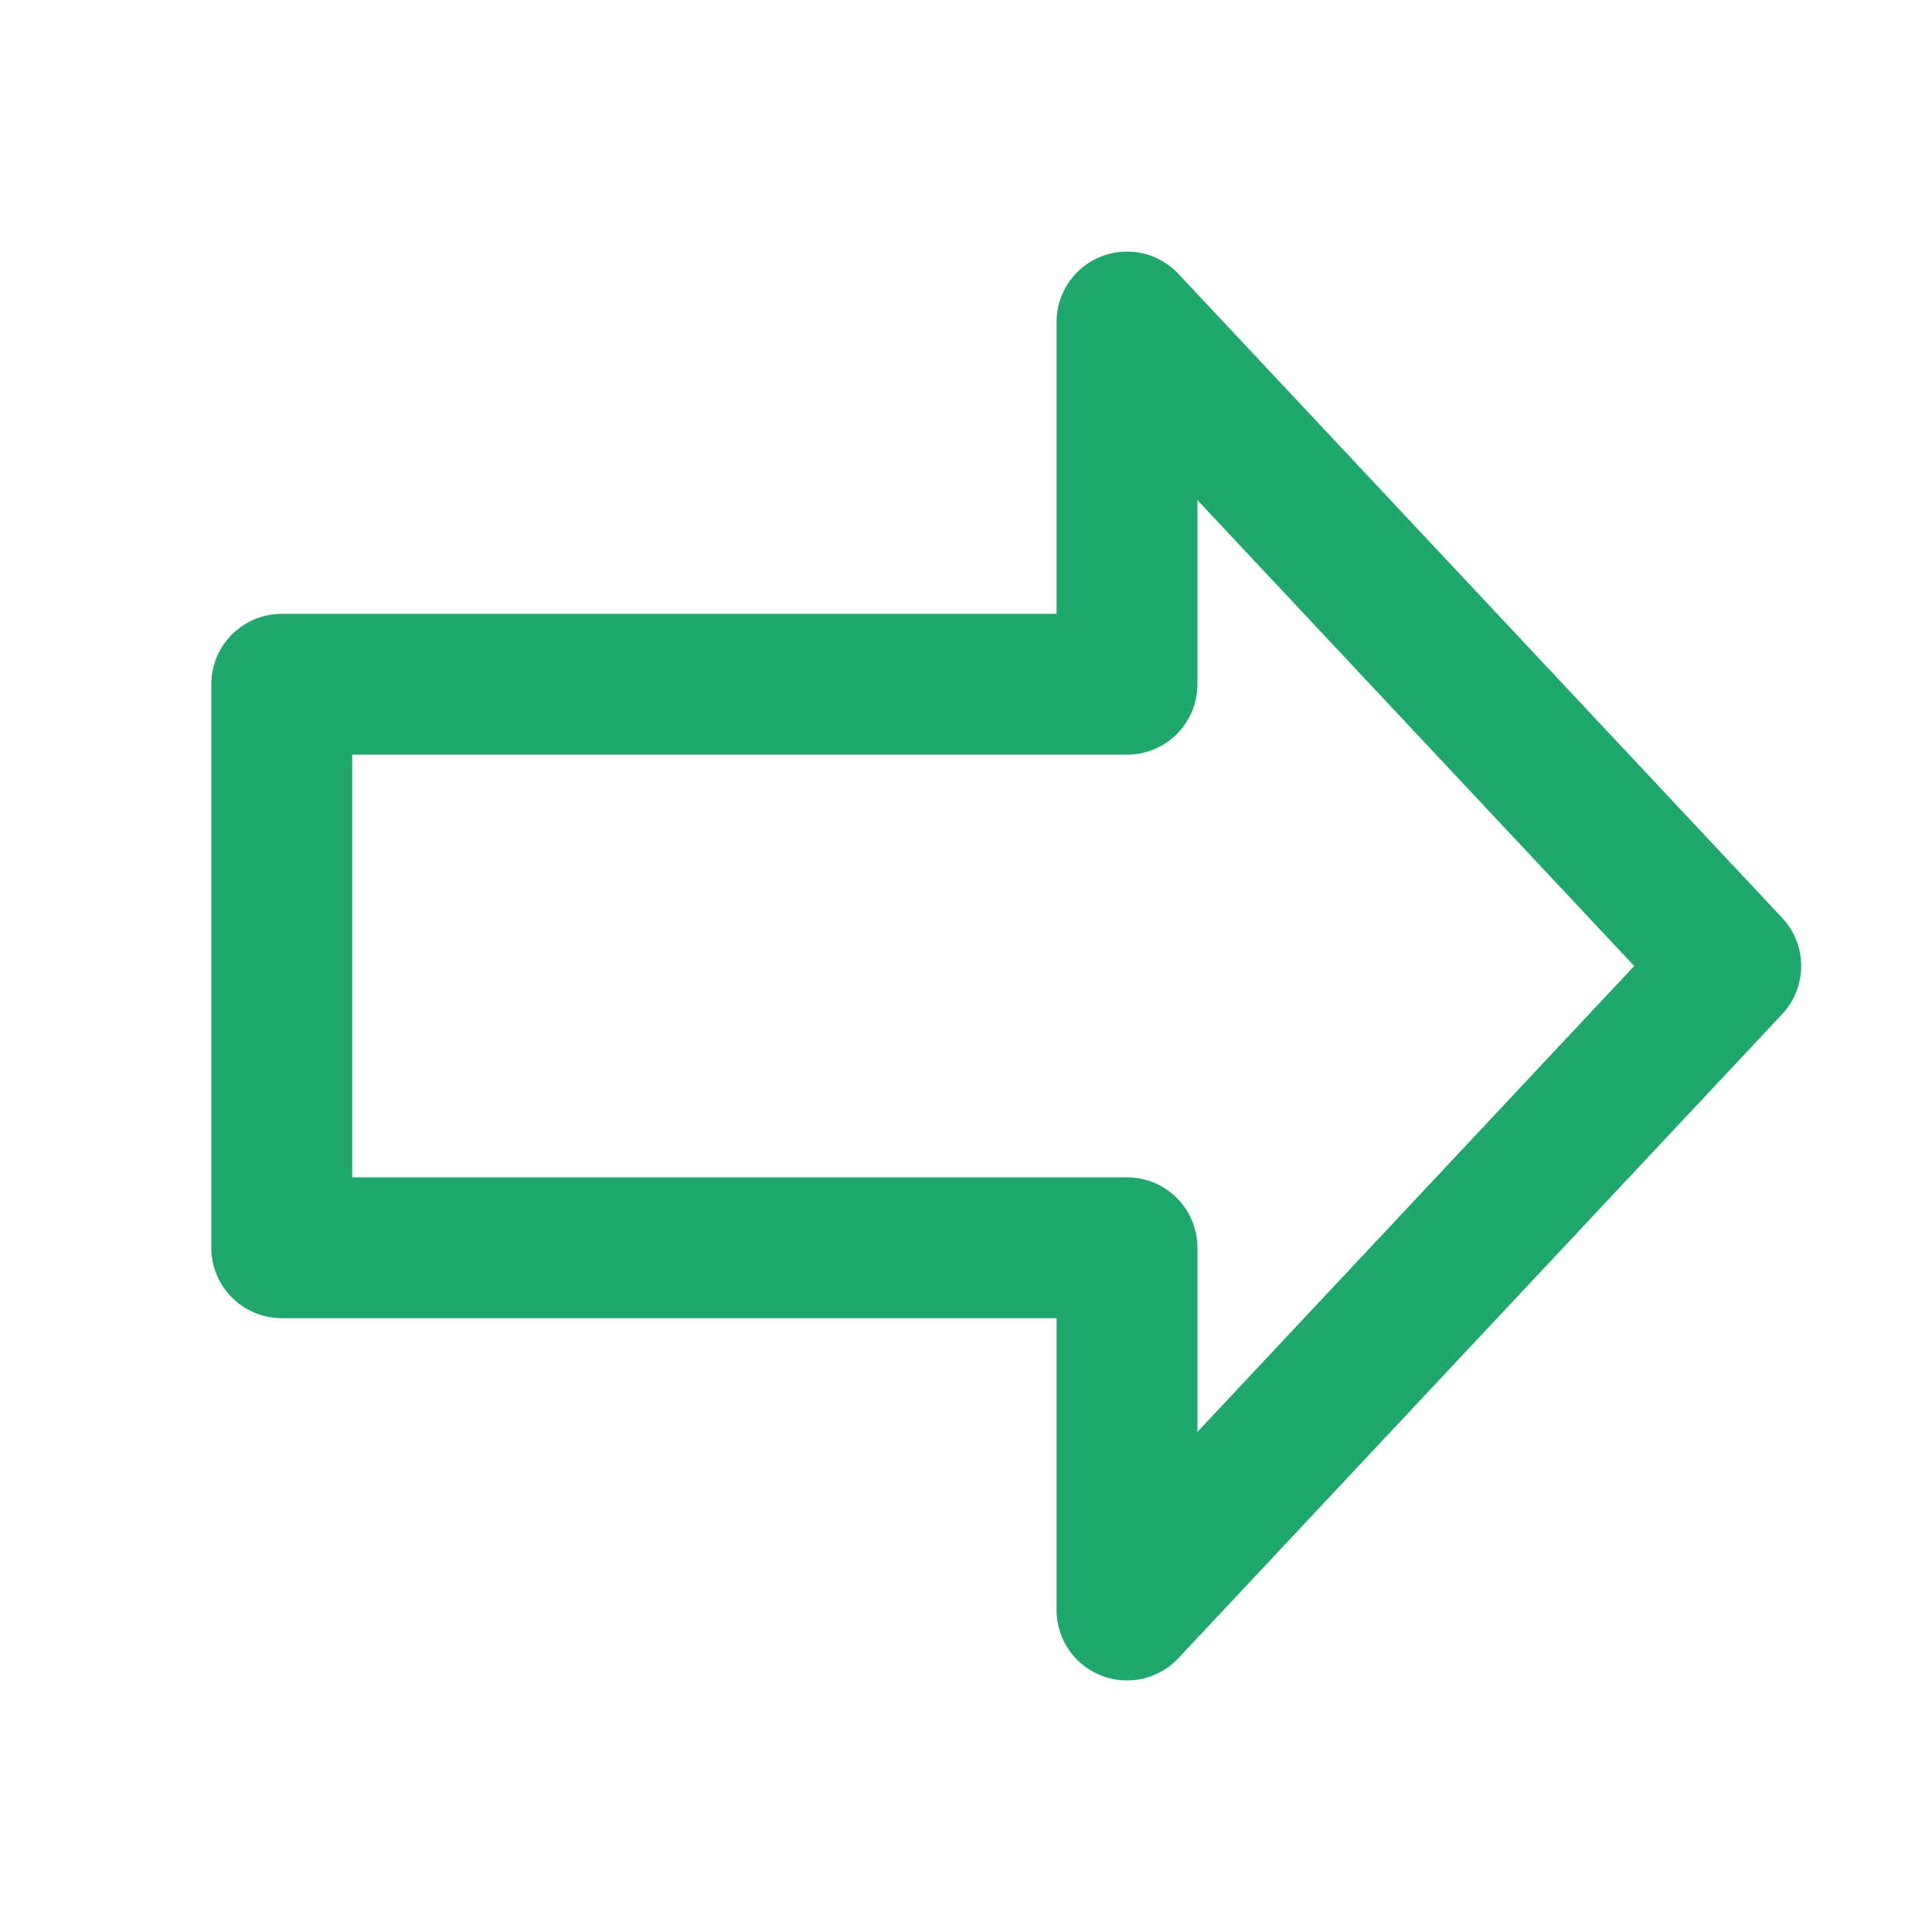
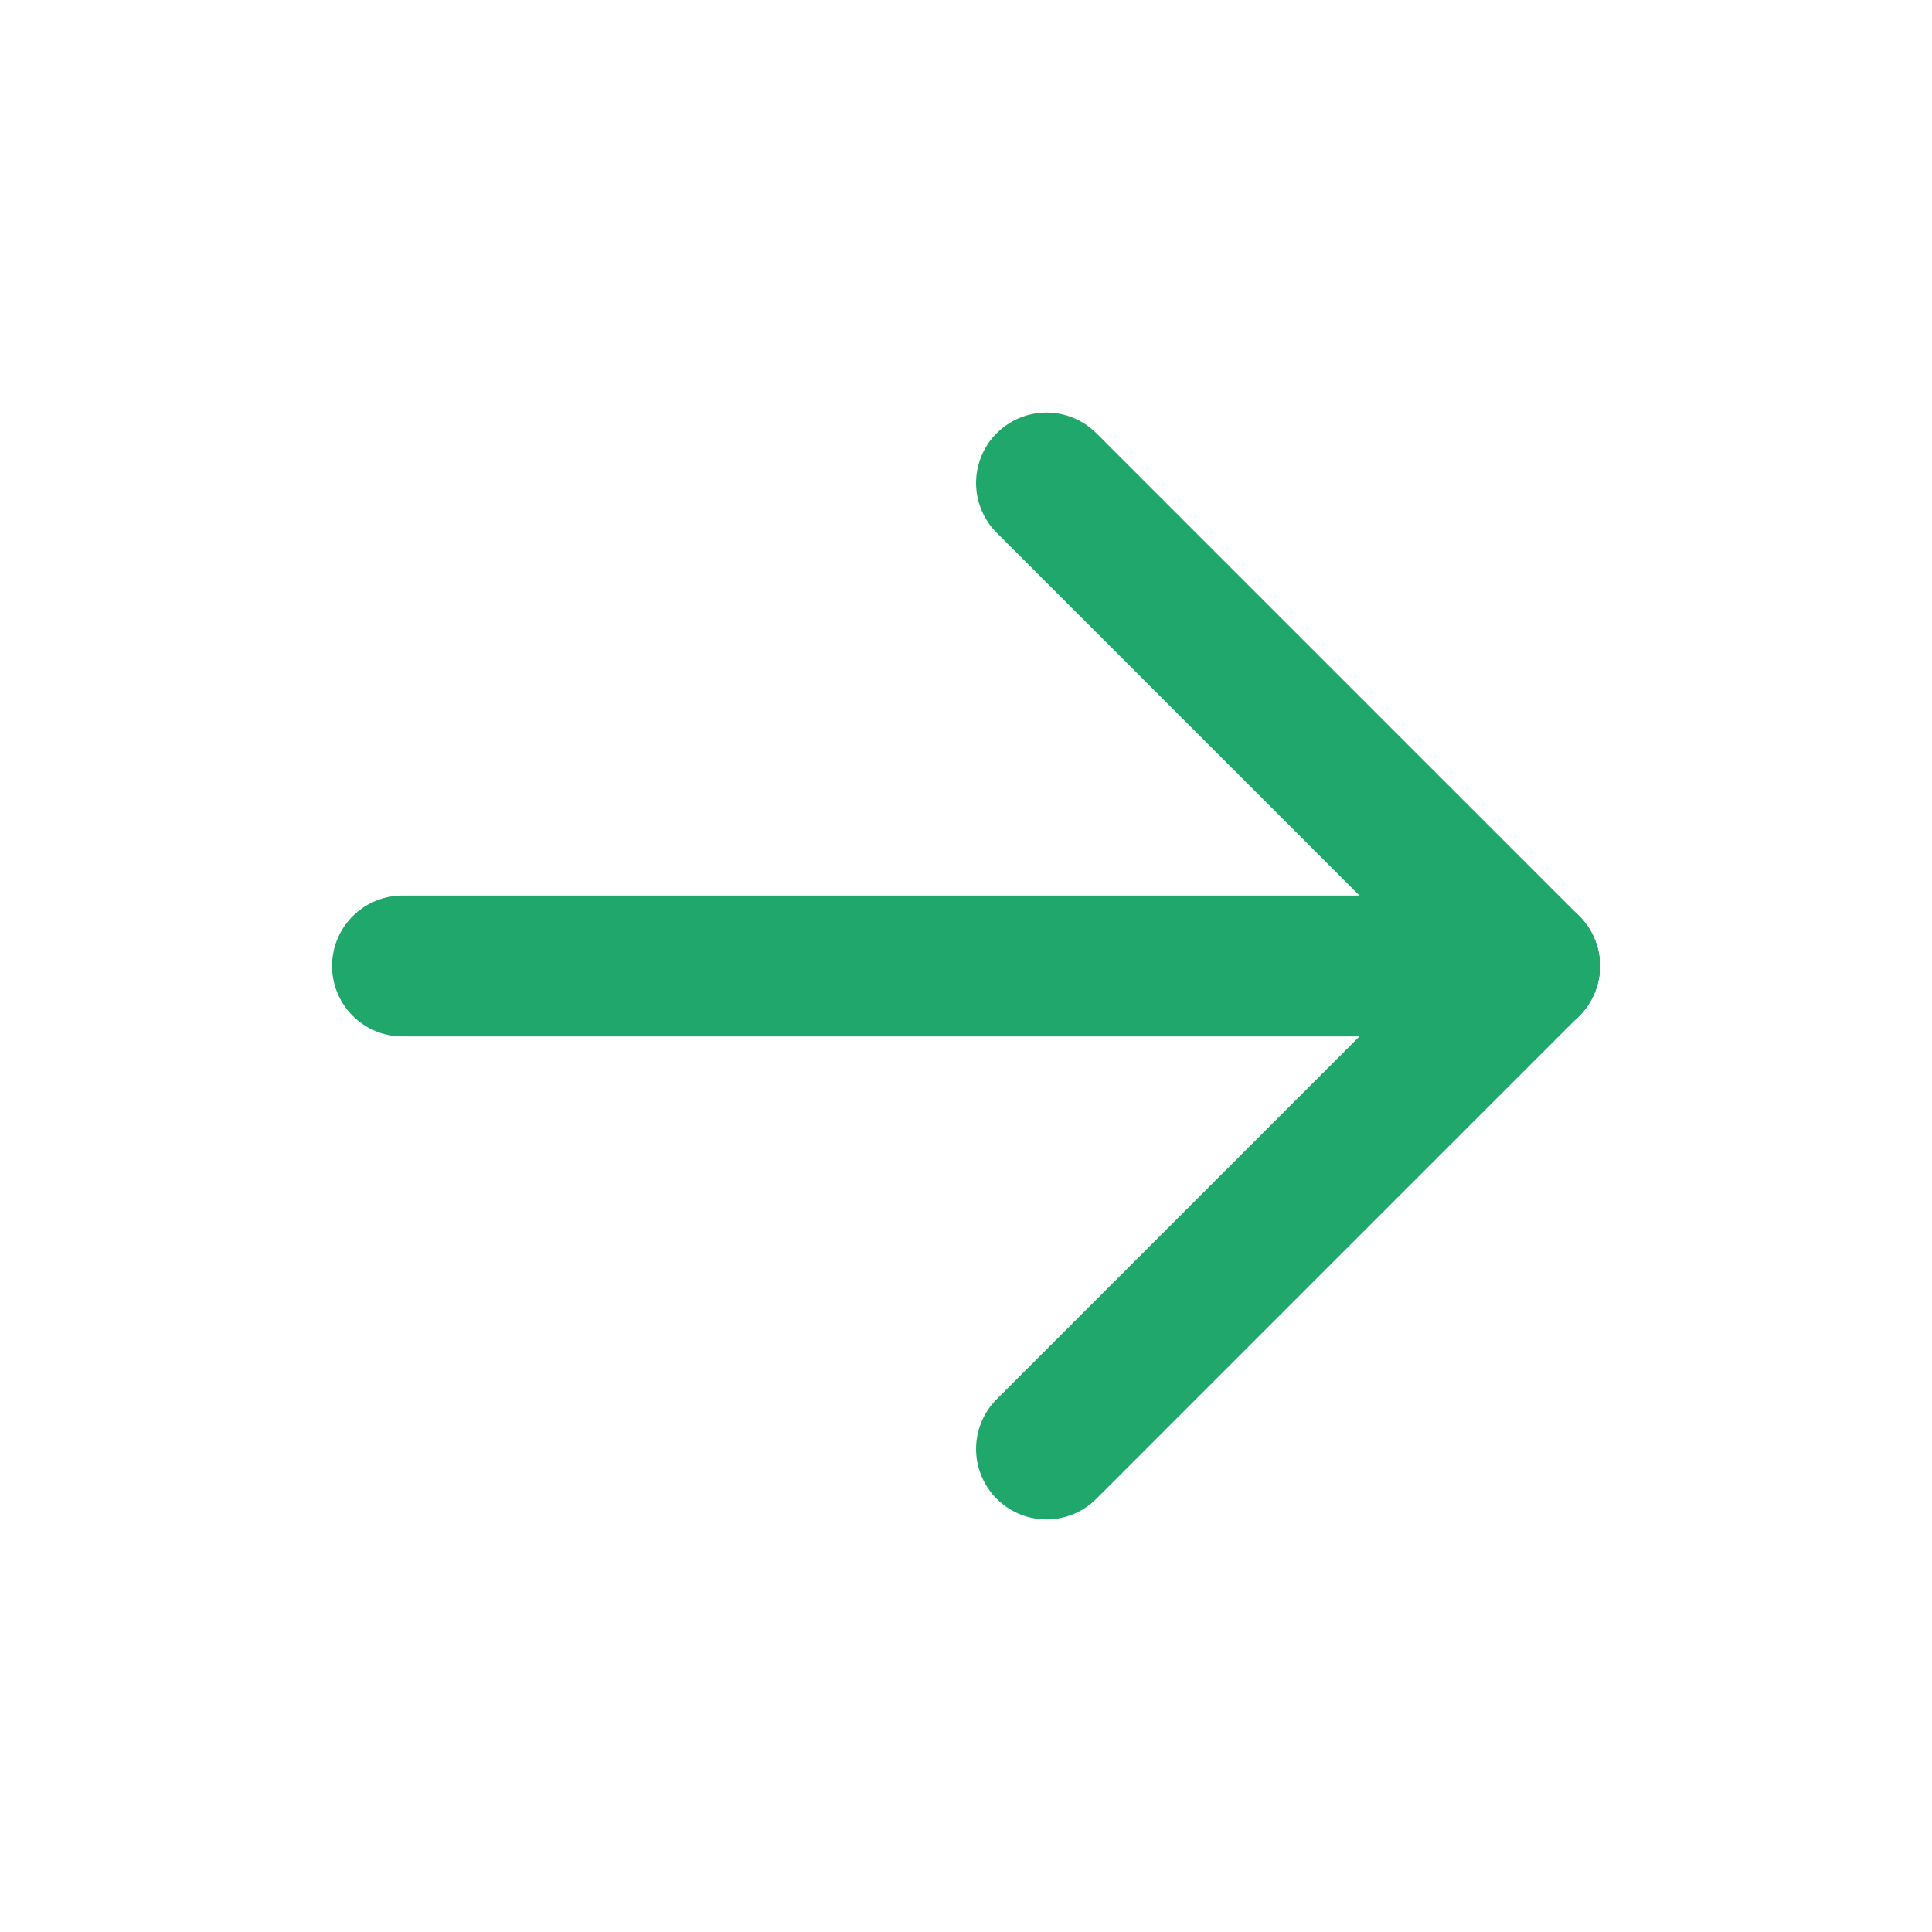
<svg xmlns="http://www.w3.org/2000/svg" viewBox="0 0 24 24" fill="none" stroke="#20A76B" stroke-width="1.75" stroke-linecap="round" stroke-linejoin="round">
-   <path d="M3.5 8.5H14V4l7.5 8-7.5 8v-4.5H3.5z" />
+   <path d="M5 12l14 0" />
+   <path d="M13 18l6 -6" />
+   <path d="M13 6l6 6" />
</svg>
